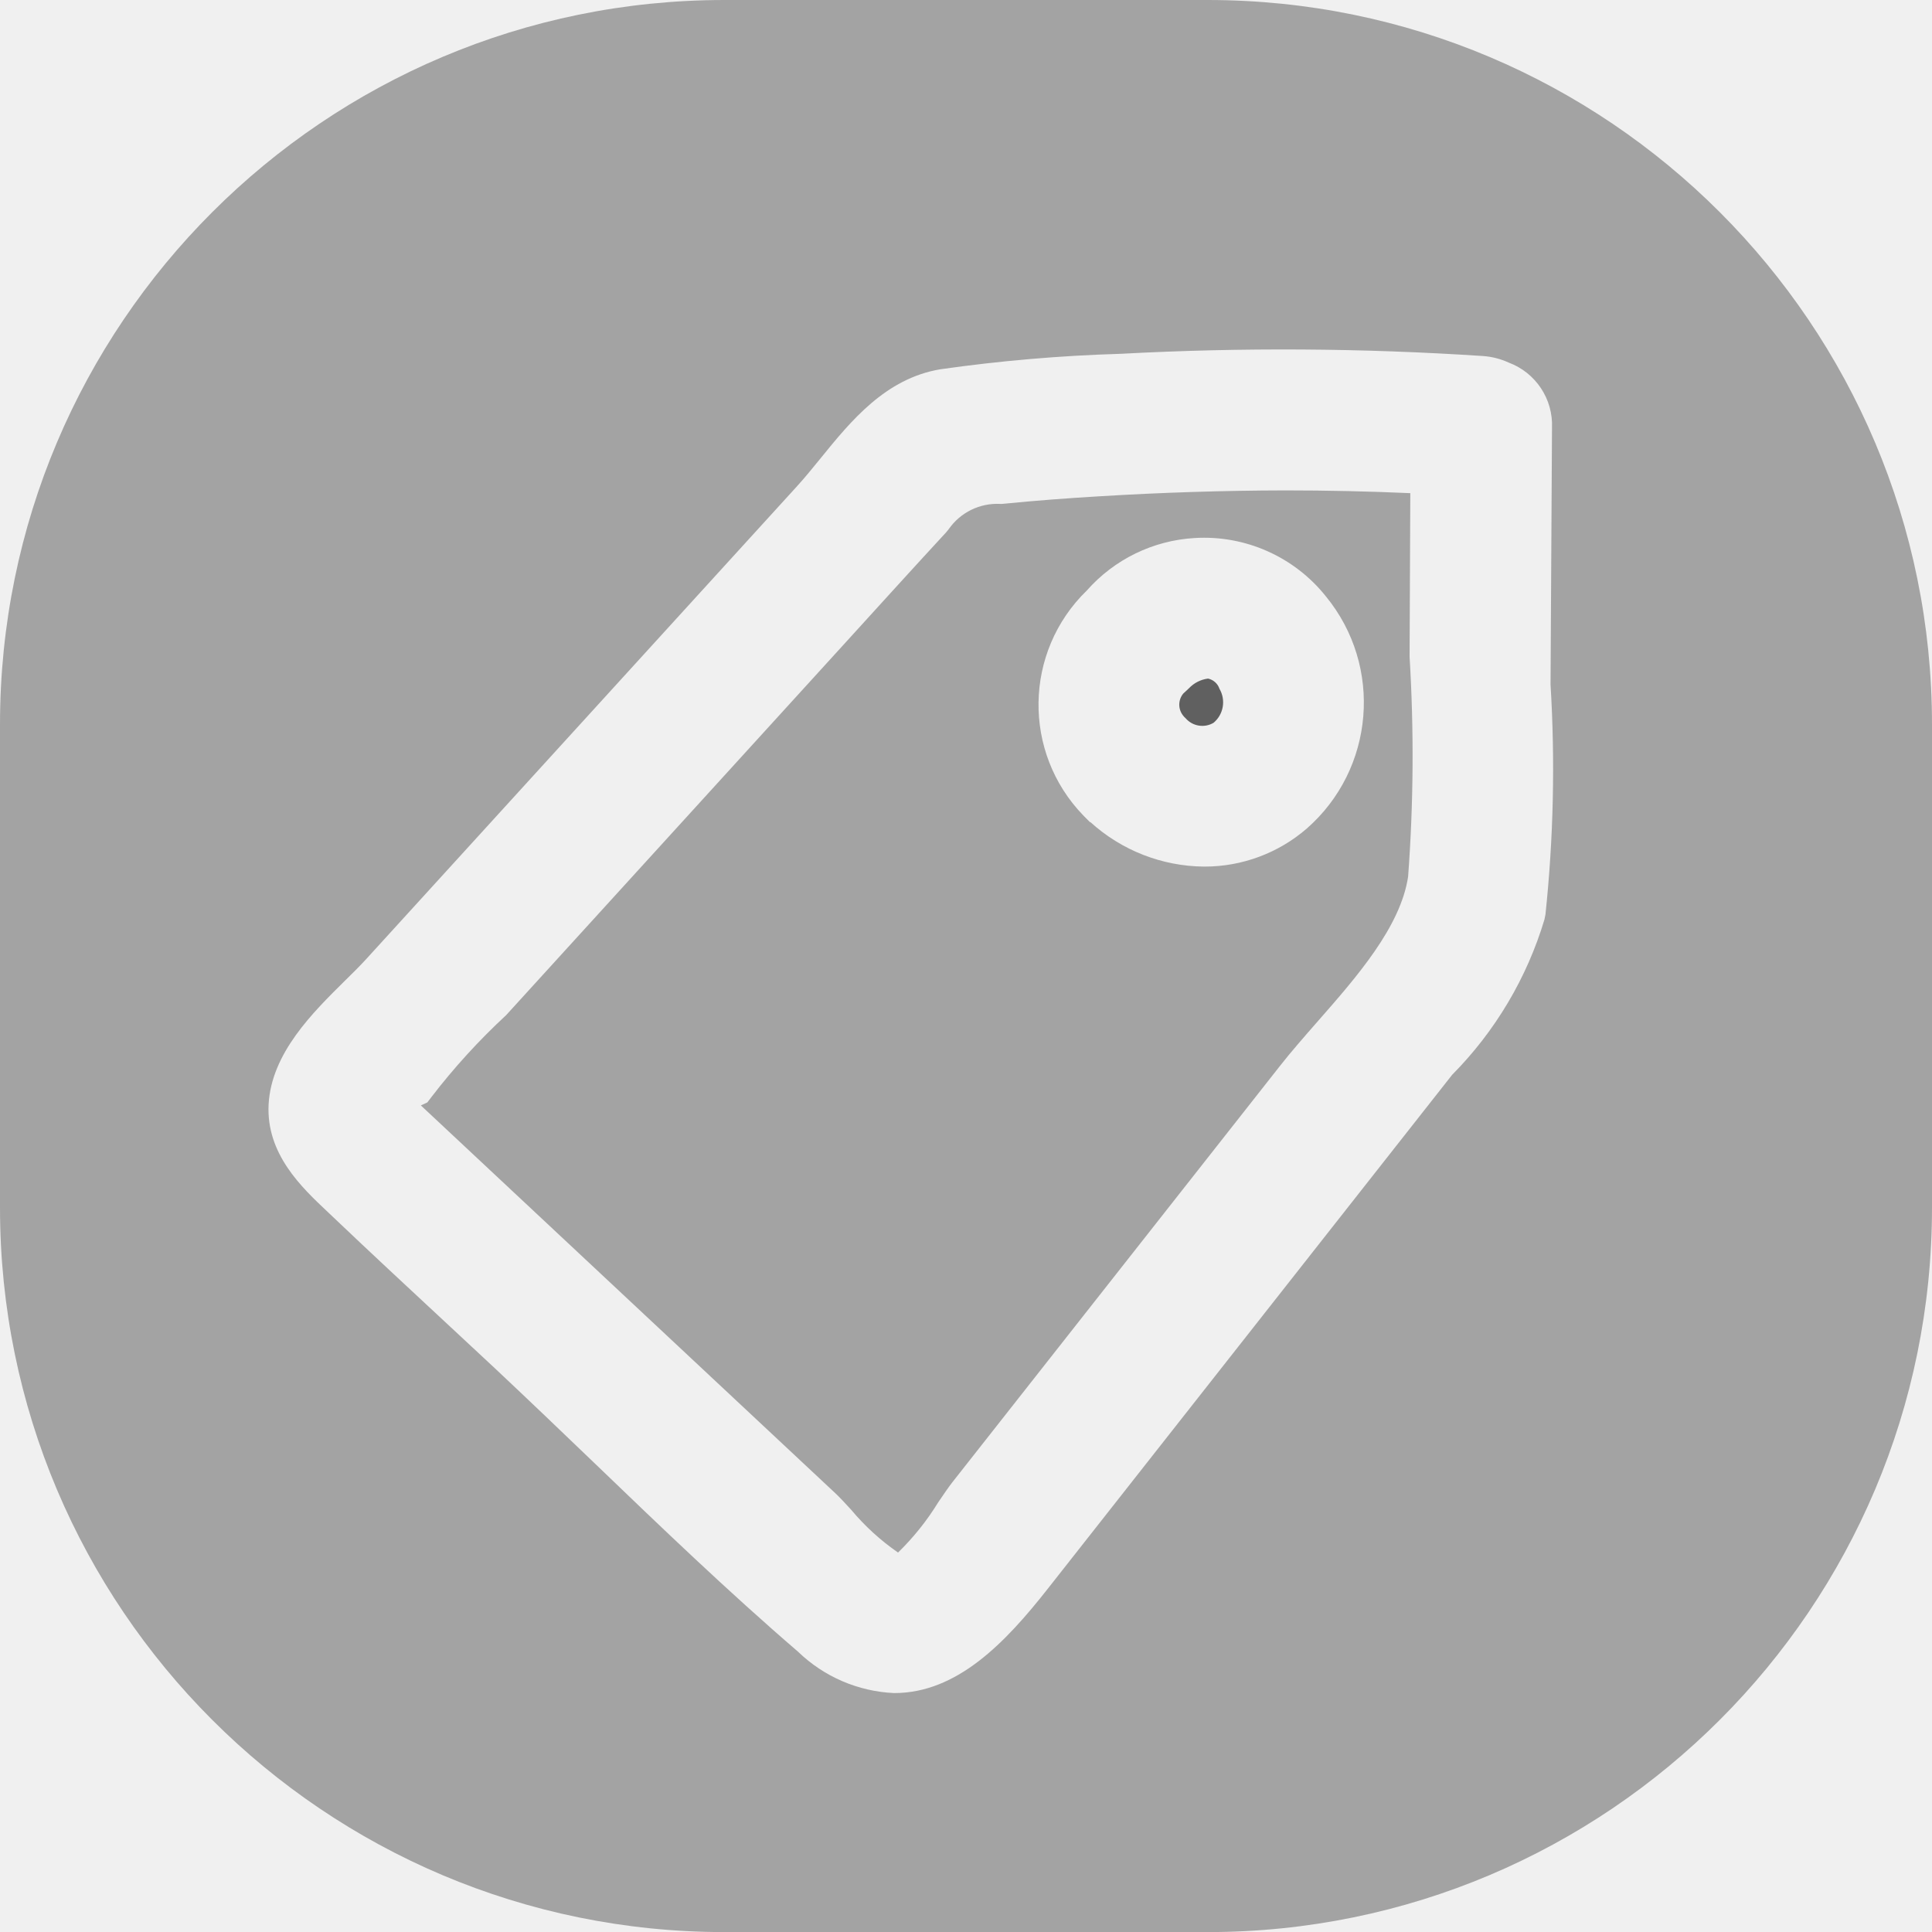
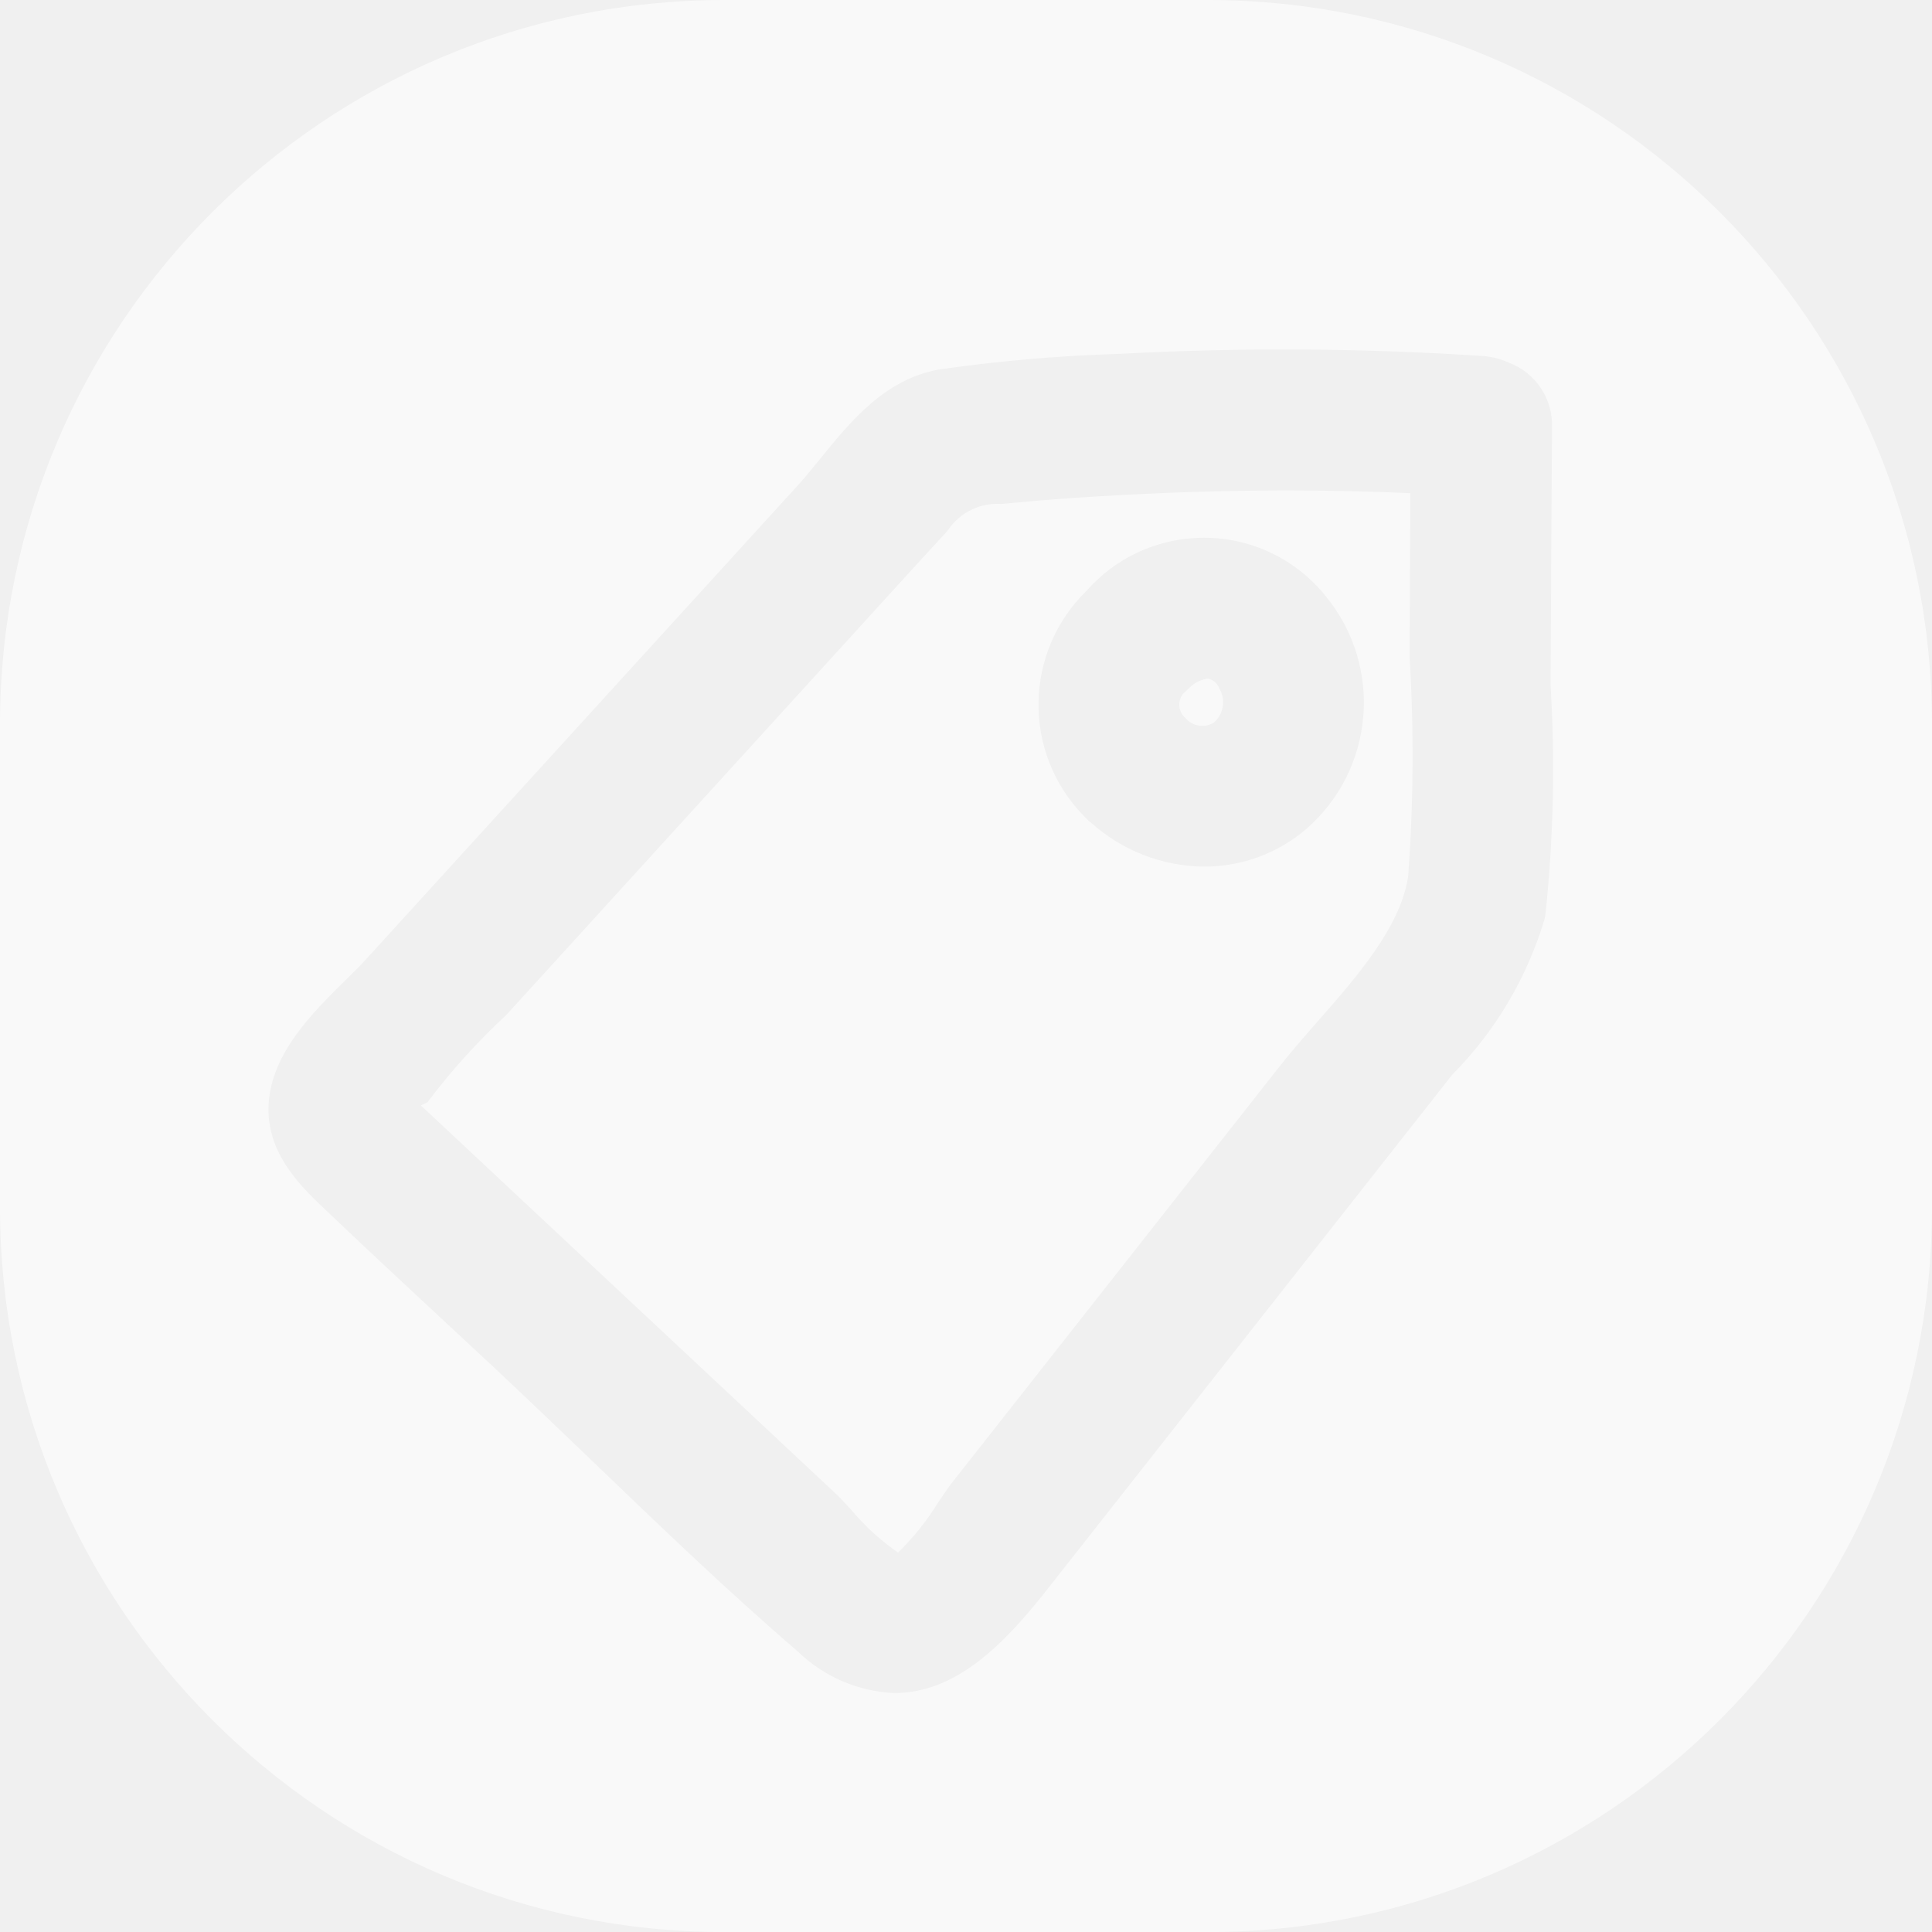
<svg xmlns="http://www.w3.org/2000/svg" width="70" height="70" viewBox="0 0 70 70">
  <g id="TAG_70" data-name="TAG 70" transform="translate(-1577.072 -1688.247)" opacity="0.6">
    <g id="그룹_4732" data-name="그룹 4732">
-       <path id="패스_1189" data-name="패스 1189" d="M1620.841,1712.833a1.153,1.153,0,0,0-.691.351l-.208.194a.632.632,0,0,0-.007.791.6.6,0,0,0,.093.1.8.8,0,0,0,1.014.166.969.969,0,0,0,.213-1.233A.559.559,0,0,0,1620.841,1712.833Z" />
-       <path id="패스_1190" data-name="패스 1190" fill="#707070" d="M1628.17,1706.115c-1.51-.067-3.032-.1-4.537-.1-2.238.005-4.508.077-6.745.215h-.007c-1.142.068-2.284.154-3.424.267l-.077.007-.078,0a2.14,2.14,0,0,0-1.852.909l-.089.112c-1.176,1.274-2.336,2.554-3.5,3.833l-12.451,13.67A23.76,23.76,0,0,0,1592.7,1728l-.145.19-.216.1-.018.009,15.028,14.061c.135.126.332.337.561.587a8.57,8.57,0,0,0,1.7,1.552,9.438,9.438,0,0,0,1.456-1.821c.2-.293.372-.547.507-.72l11.876-15.092c.407-.519.877-1.054,1.361-1.607,1.411-1.607,3.01-3.429,3.281-5.254a59.129,59.129,0,0,0,.053-7.96Zm-3.757,12.157a5.656,5.656,0,0,1-3.694,1.373h-.025a6.2,6.2,0,0,1-4.115-1.612l-.018,0-.235-.237a5.768,5.768,0,0,1,.125-8.155,5.646,5.646,0,0,1,3.9-1.9,5.645,5.645,0,0,1,4.763,2.117A6.07,6.07,0,0,1,1624.413,1718.272Z" />
-       <path id="패스_1191" data-name="패스 1191" fill="#707070" d="M1620.822,1688.247h-17.5a26.25,26.25,0,0,0-26.25,26.25V1732a26.251,26.251,0,0,0,26.25,26.25h17.5a26.25,26.25,0,0,0,26.25-26.25v-17.5A26.249,26.249,0,0,0,1620.822,1688.247Zm12.245,33.132-.036.181a13.511,13.511,0,0,1-3.345,5.629l-14.648,18.617c-1.545,1.966-3.289,3.784-5.57,3.784a5.355,5.355,0,0,1-3.483-1.5c-2.536-2.182-4.992-4.541-7.366-6.824-1.2-1.153-2.4-2.3-3.607-3.435l-1.851-1.723c-1.34-1.245-2.68-2.49-4.005-3.751l-.211-.2c-.945-.889-2.24-2.106-2.14-3.91.108-1.843,1.584-3.3,2.77-4.472.277-.272.54-.531.763-.776l15.606-17.128c.291-.319.572-.666.858-1.017,1.1-1.357,2.355-2.894,4.338-3.227a58.629,58.629,0,0,1,6.536-.561,109.92,109.92,0,0,1,13.135.081,2.681,2.681,0,0,1,.923.237,2.417,2.417,0,0,1,1.57,2.371l-.053,9.293A50.276,50.276,0,0,1,1633.067,1721.379Z" />
+       <path id="패스_1189" data-name="패스 1189" fill="#FFFFFF" d="M1620.841,1712.833a1.153,1.153,0,0,0-.691.351l-.208.194a.632.632,0,0,0-.007.791.6.6,0,0,0,.093.1.8.8,0,0,0,1.014.166.969.969,0,0,0,.213-1.233A.559.559,0,0,0,1620.841,1712.833Z" />
+       <path id="패스_1190" data-name="패스 1190" fill="#FFFFFF" d="M1628.17,1706.115c-1.51-.067-3.032-.1-4.537-.1-2.238.005-4.508.077-6.745.215h-.007c-1.142.068-2.284.154-3.424.267l-.077.007-.078,0a2.14,2.14,0,0,0-1.852.909l-.089.112c-1.176,1.274-2.336,2.554-3.5,3.833l-12.451,13.67A23.76,23.76,0,0,0,1592.7,1728l-.145.19-.216.1-.018.009,15.028,14.061c.135.126.332.337.561.587a8.57,8.57,0,0,0,1.7,1.552,9.438,9.438,0,0,0,1.456-1.821c.2-.293.372-.547.507-.72l11.876-15.092c.407-.519.877-1.054,1.361-1.607,1.411-1.607,3.01-3.429,3.281-5.254a59.129,59.129,0,0,0,.053-7.96Zm-3.757,12.157a5.656,5.656,0,0,1-3.694,1.373h-.025a6.2,6.2,0,0,1-4.115-1.612l-.018,0-.235-.237a5.768,5.768,0,0,1,.125-8.155,5.646,5.646,0,0,1,3.9-1.9,5.645,5.645,0,0,1,4.763,2.117A6.07,6.07,0,0,1,1624.413,1718.272Z" />
+       <path id="패스_1191" data-name="패스 1191" fill="#FFFFFF" d="M1620.822,1688.247h-17.5a26.25,26.25,0,0,0-26.25,26.25V1732a26.251,26.251,0,0,0,26.25,26.25h17.5a26.25,26.25,0,0,0,26.25-26.25v-17.5A26.249,26.249,0,0,0,1620.822,1688.247Zm12.245,33.132-.036.181a13.511,13.511,0,0,1-3.345,5.629l-14.648,18.617c-1.545,1.966-3.289,3.784-5.57,3.784a5.355,5.355,0,0,1-3.483-1.5c-2.536-2.182-4.992-4.541-7.366-6.824-1.2-1.153-2.4-2.3-3.607-3.435l-1.851-1.723c-1.34-1.245-2.68-2.49-4.005-3.751l-.211-.2c-.945-.889-2.24-2.106-2.14-3.91.108-1.843,1.584-3.3,2.77-4.472.277-.272.54-.531.763-.776l15.606-17.128c.291-.319.572-.666.858-1.017,1.1-1.357,2.355-2.894,4.338-3.227a58.629,58.629,0,0,1,6.536-.561,109.92,109.92,0,0,1,13.135.081,2.681,2.681,0,0,1,.923.237,2.417,2.417,0,0,1,1.57,2.371l-.053,9.293A50.276,50.276,0,0,1,1633.067,1721.379Z" />
    </g>
  </g>
</svg>
